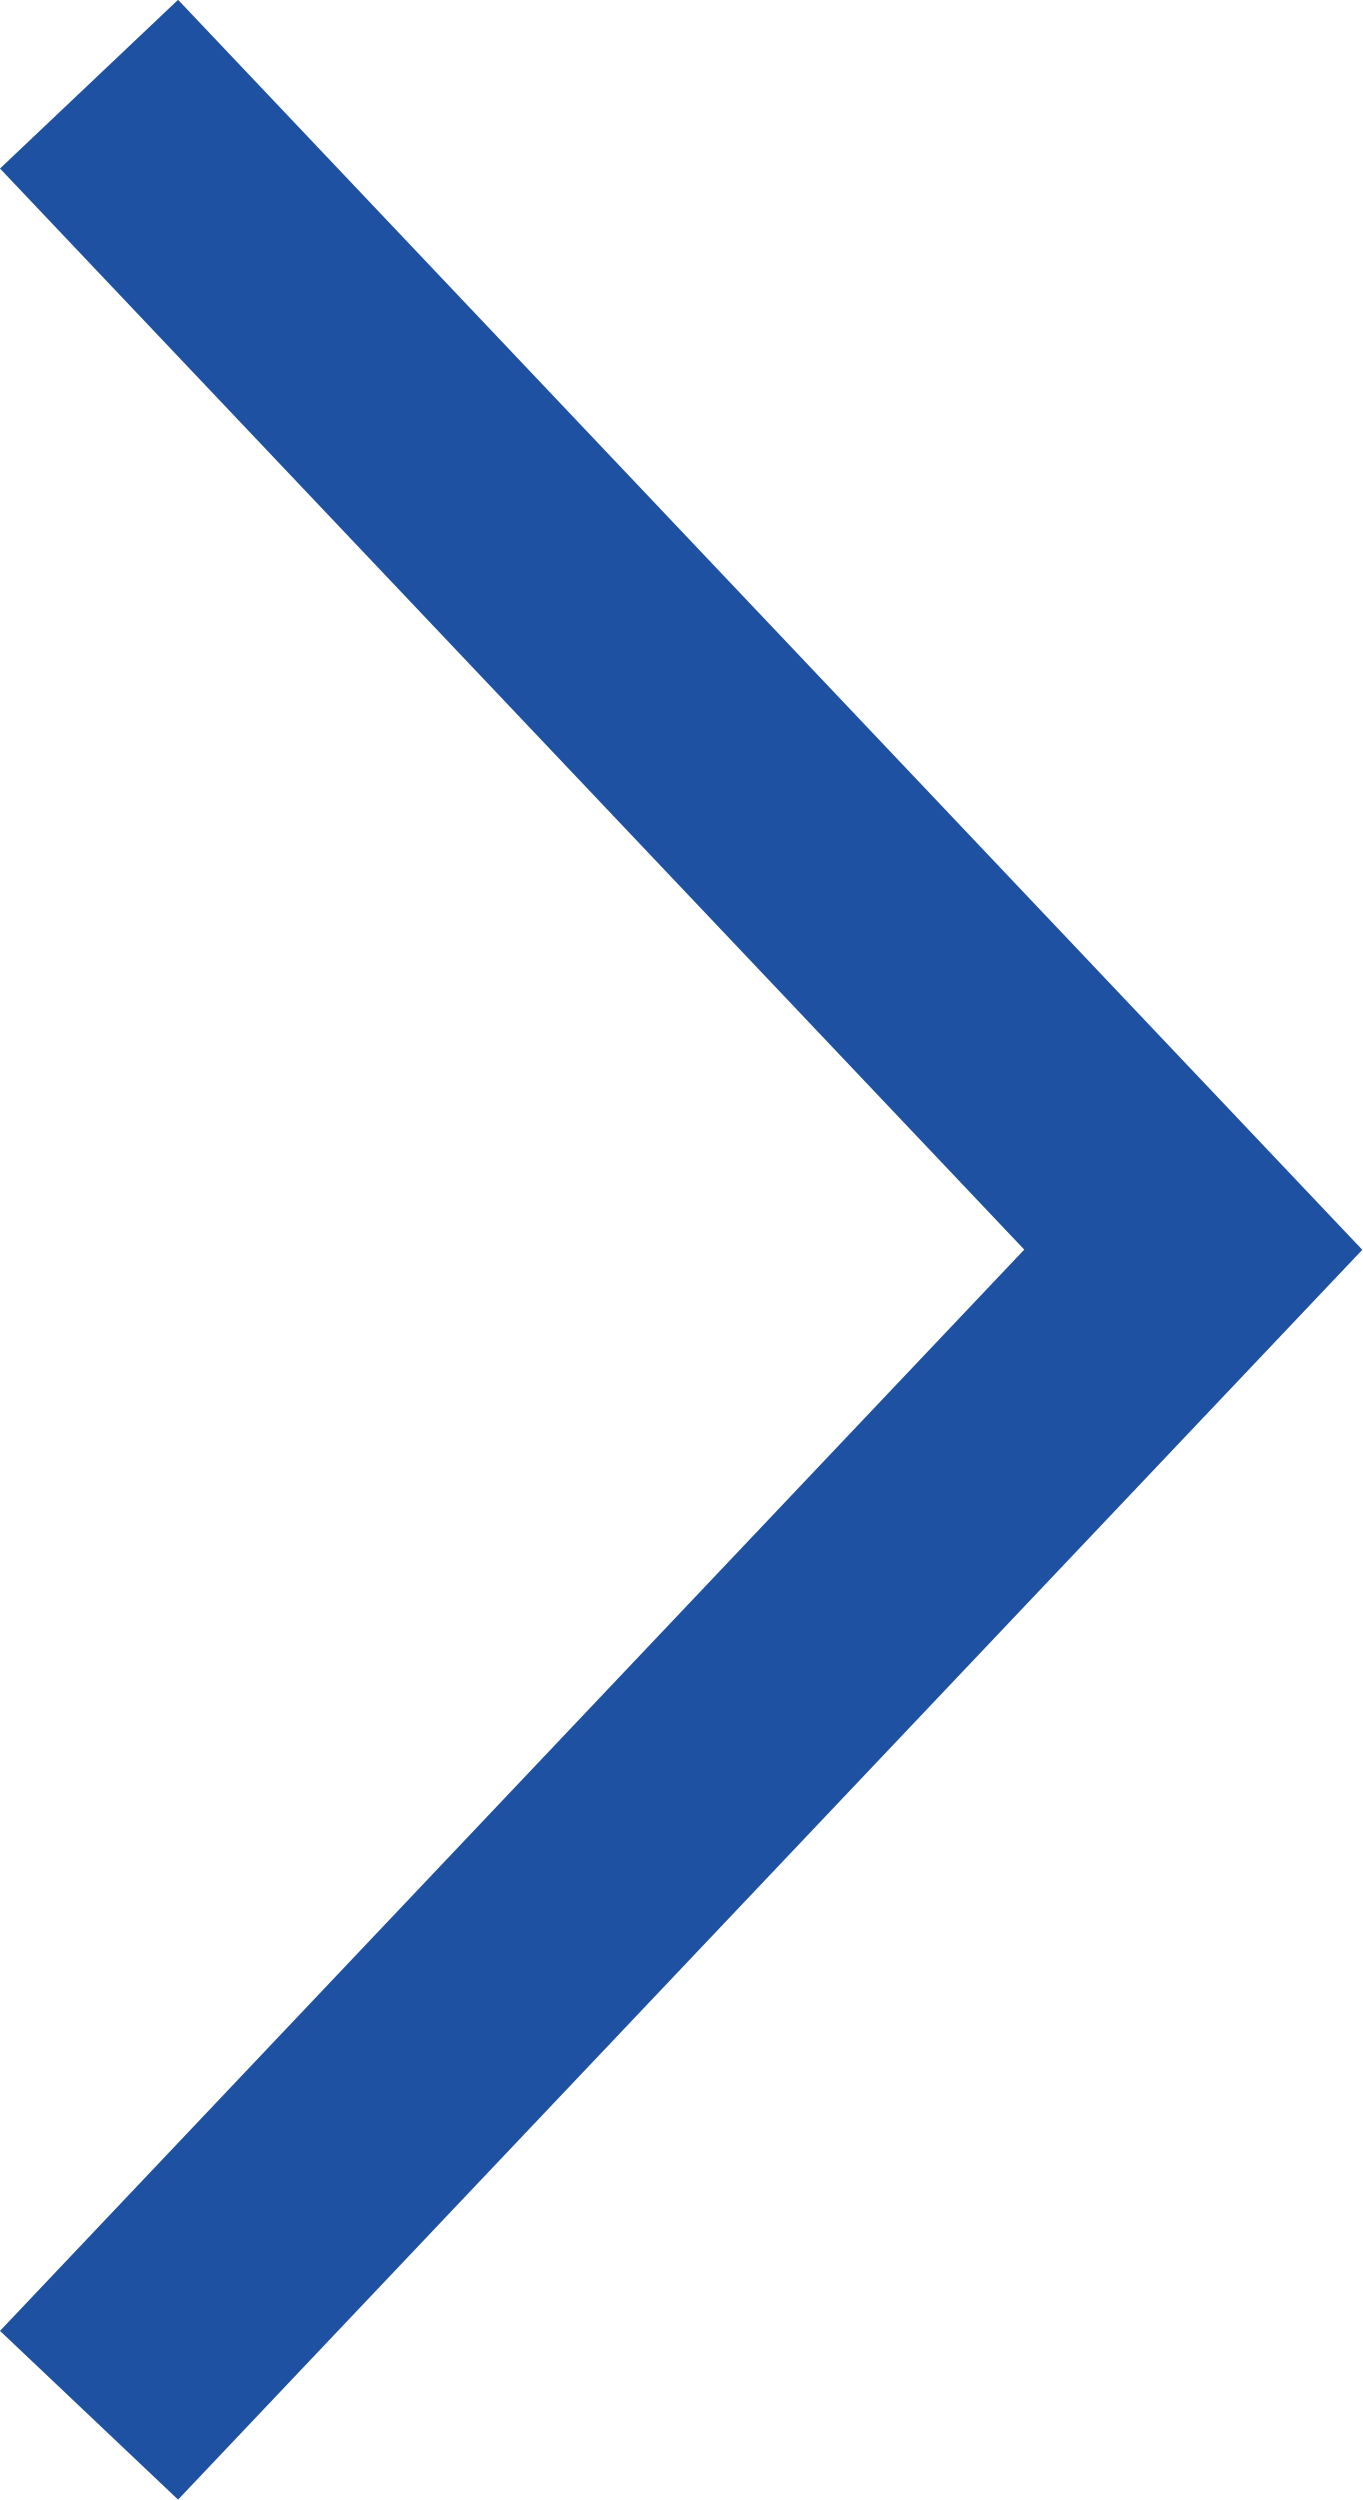
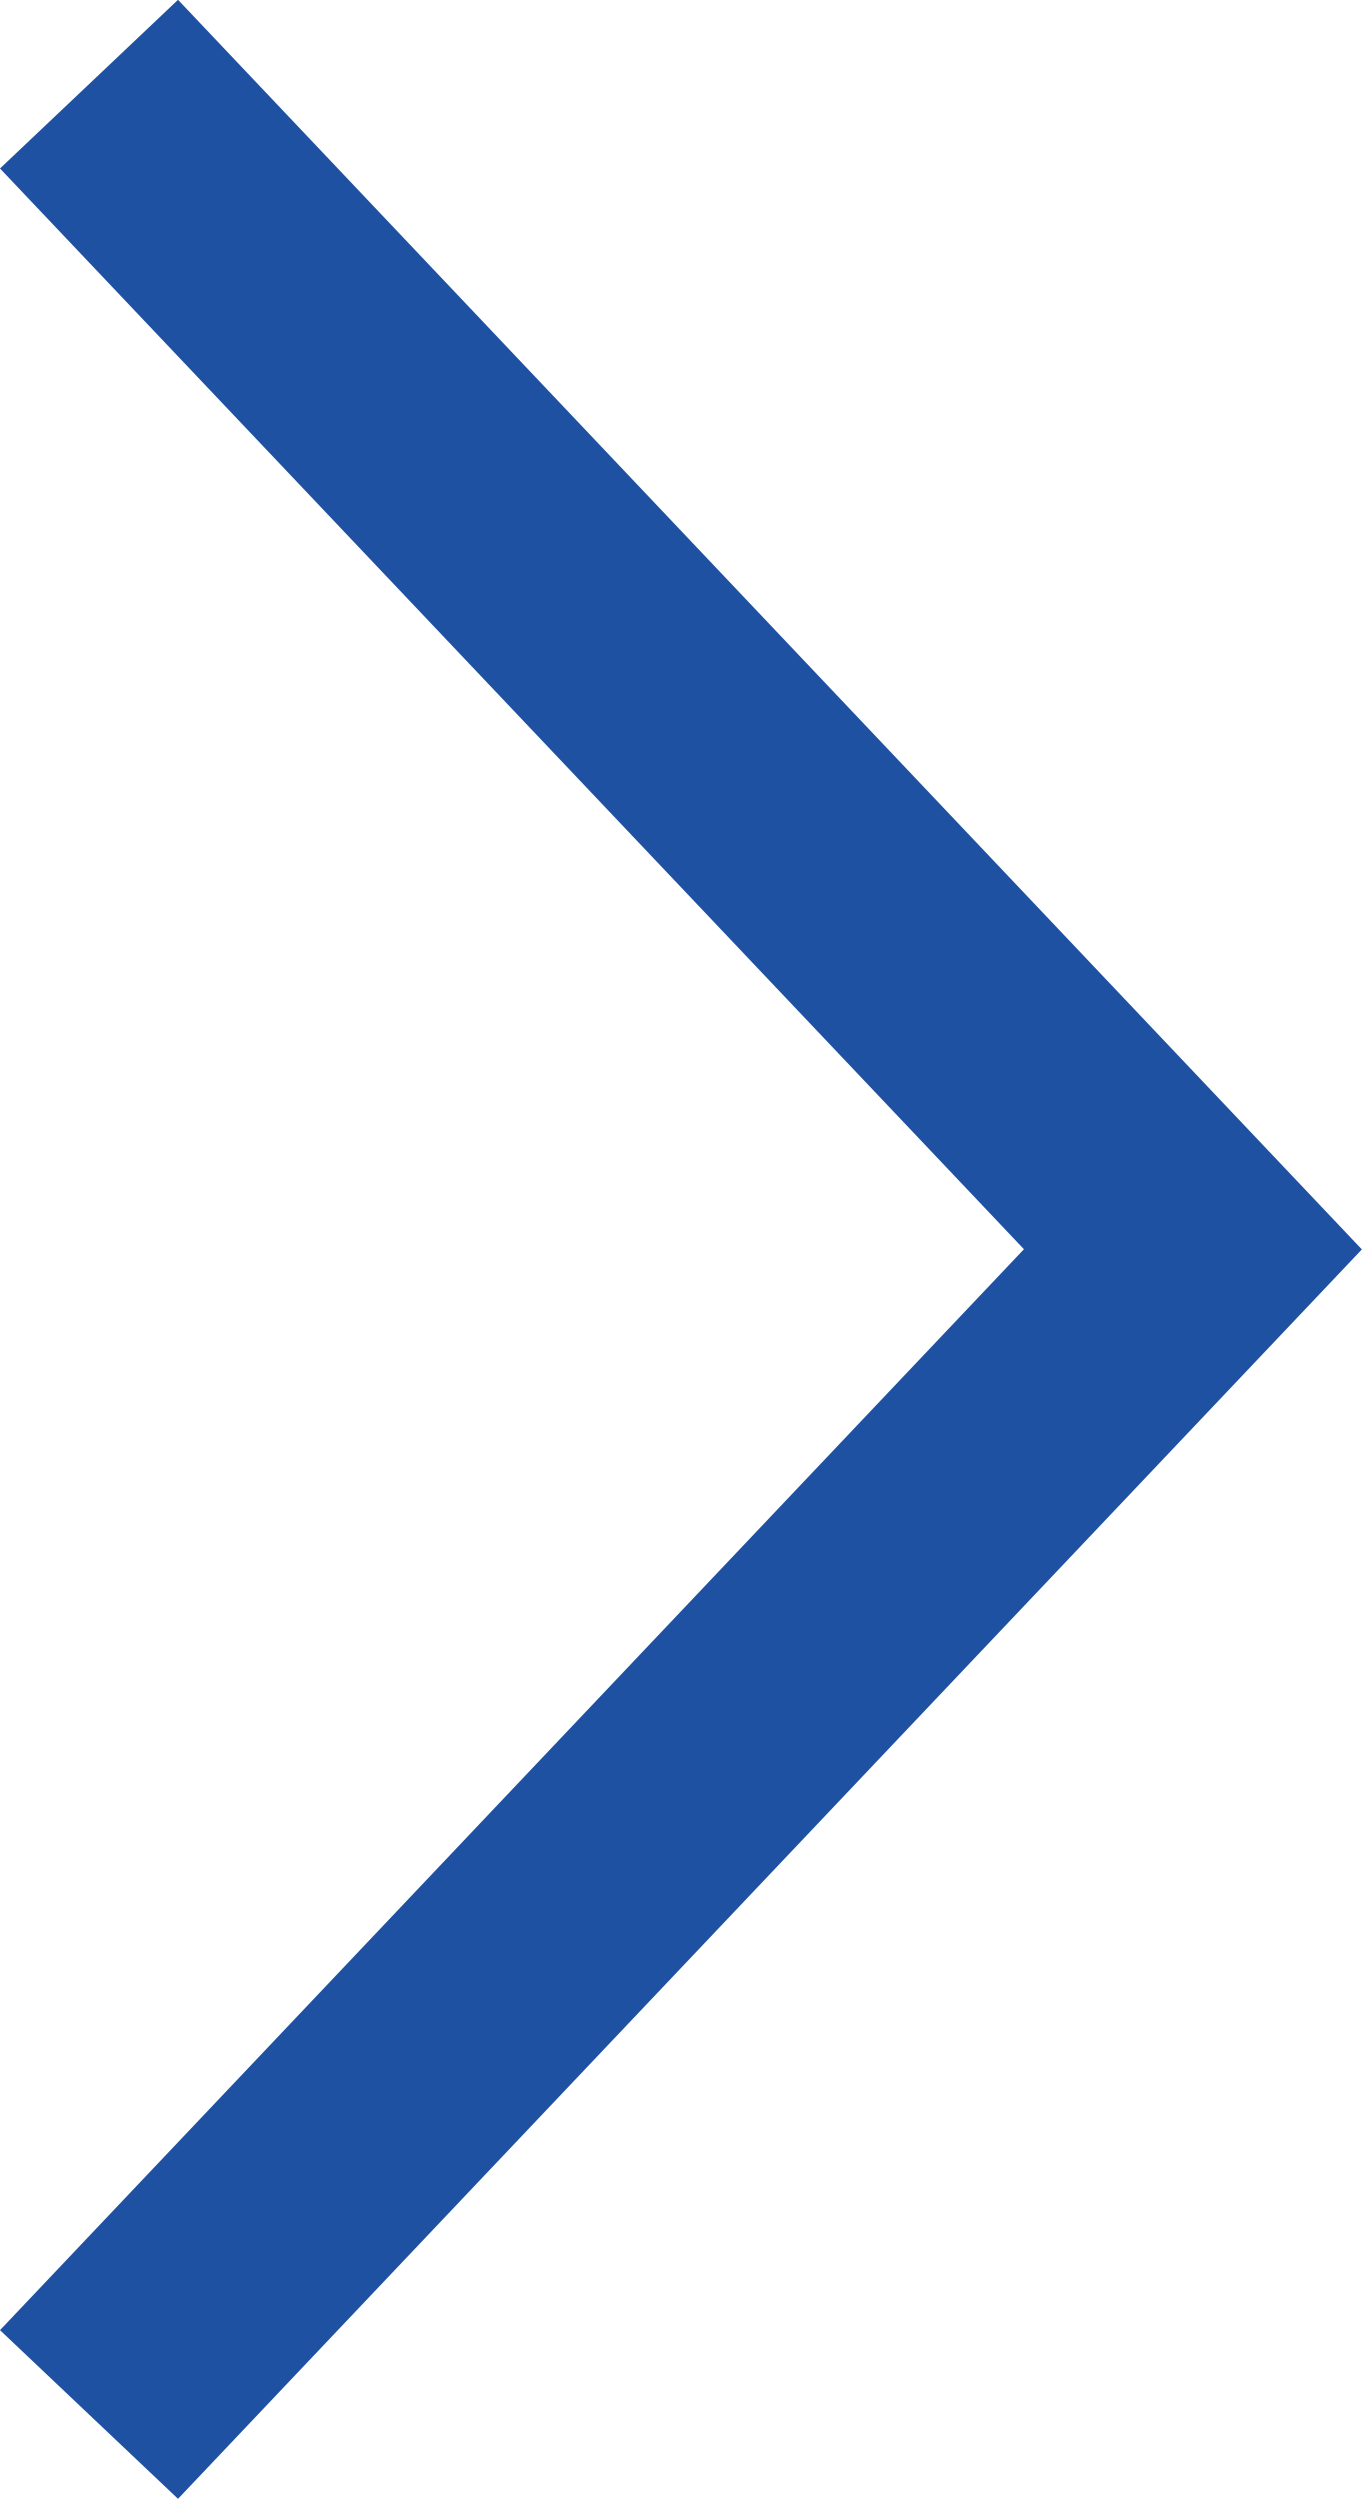
- <svg xmlns="http://www.w3.org/2000/svg" width="7" height="12.846" viewBox="0 0 7 12.846">
-   <path id="패스_5667" data-name="패스 5667" d="M42.553,565.049l-6.085-6.423-.915.867,5.263,5.555-5.263,5.556.915.867Z" transform="translate(-35.553 -558.627)" fill="#1e51a1" fill-rule="evenodd" />
+ <svg xmlns="http://www.w3.org/2000/svg" width="7" height="12.85" viewBox="0 0 7 12.85">
+   <path fill="#1e51a1" fill-rule="evenodd" d="M7 6.422L.915-.001 0 .866l5.263 5.555L0 11.977l.915.867z" />
</svg>
